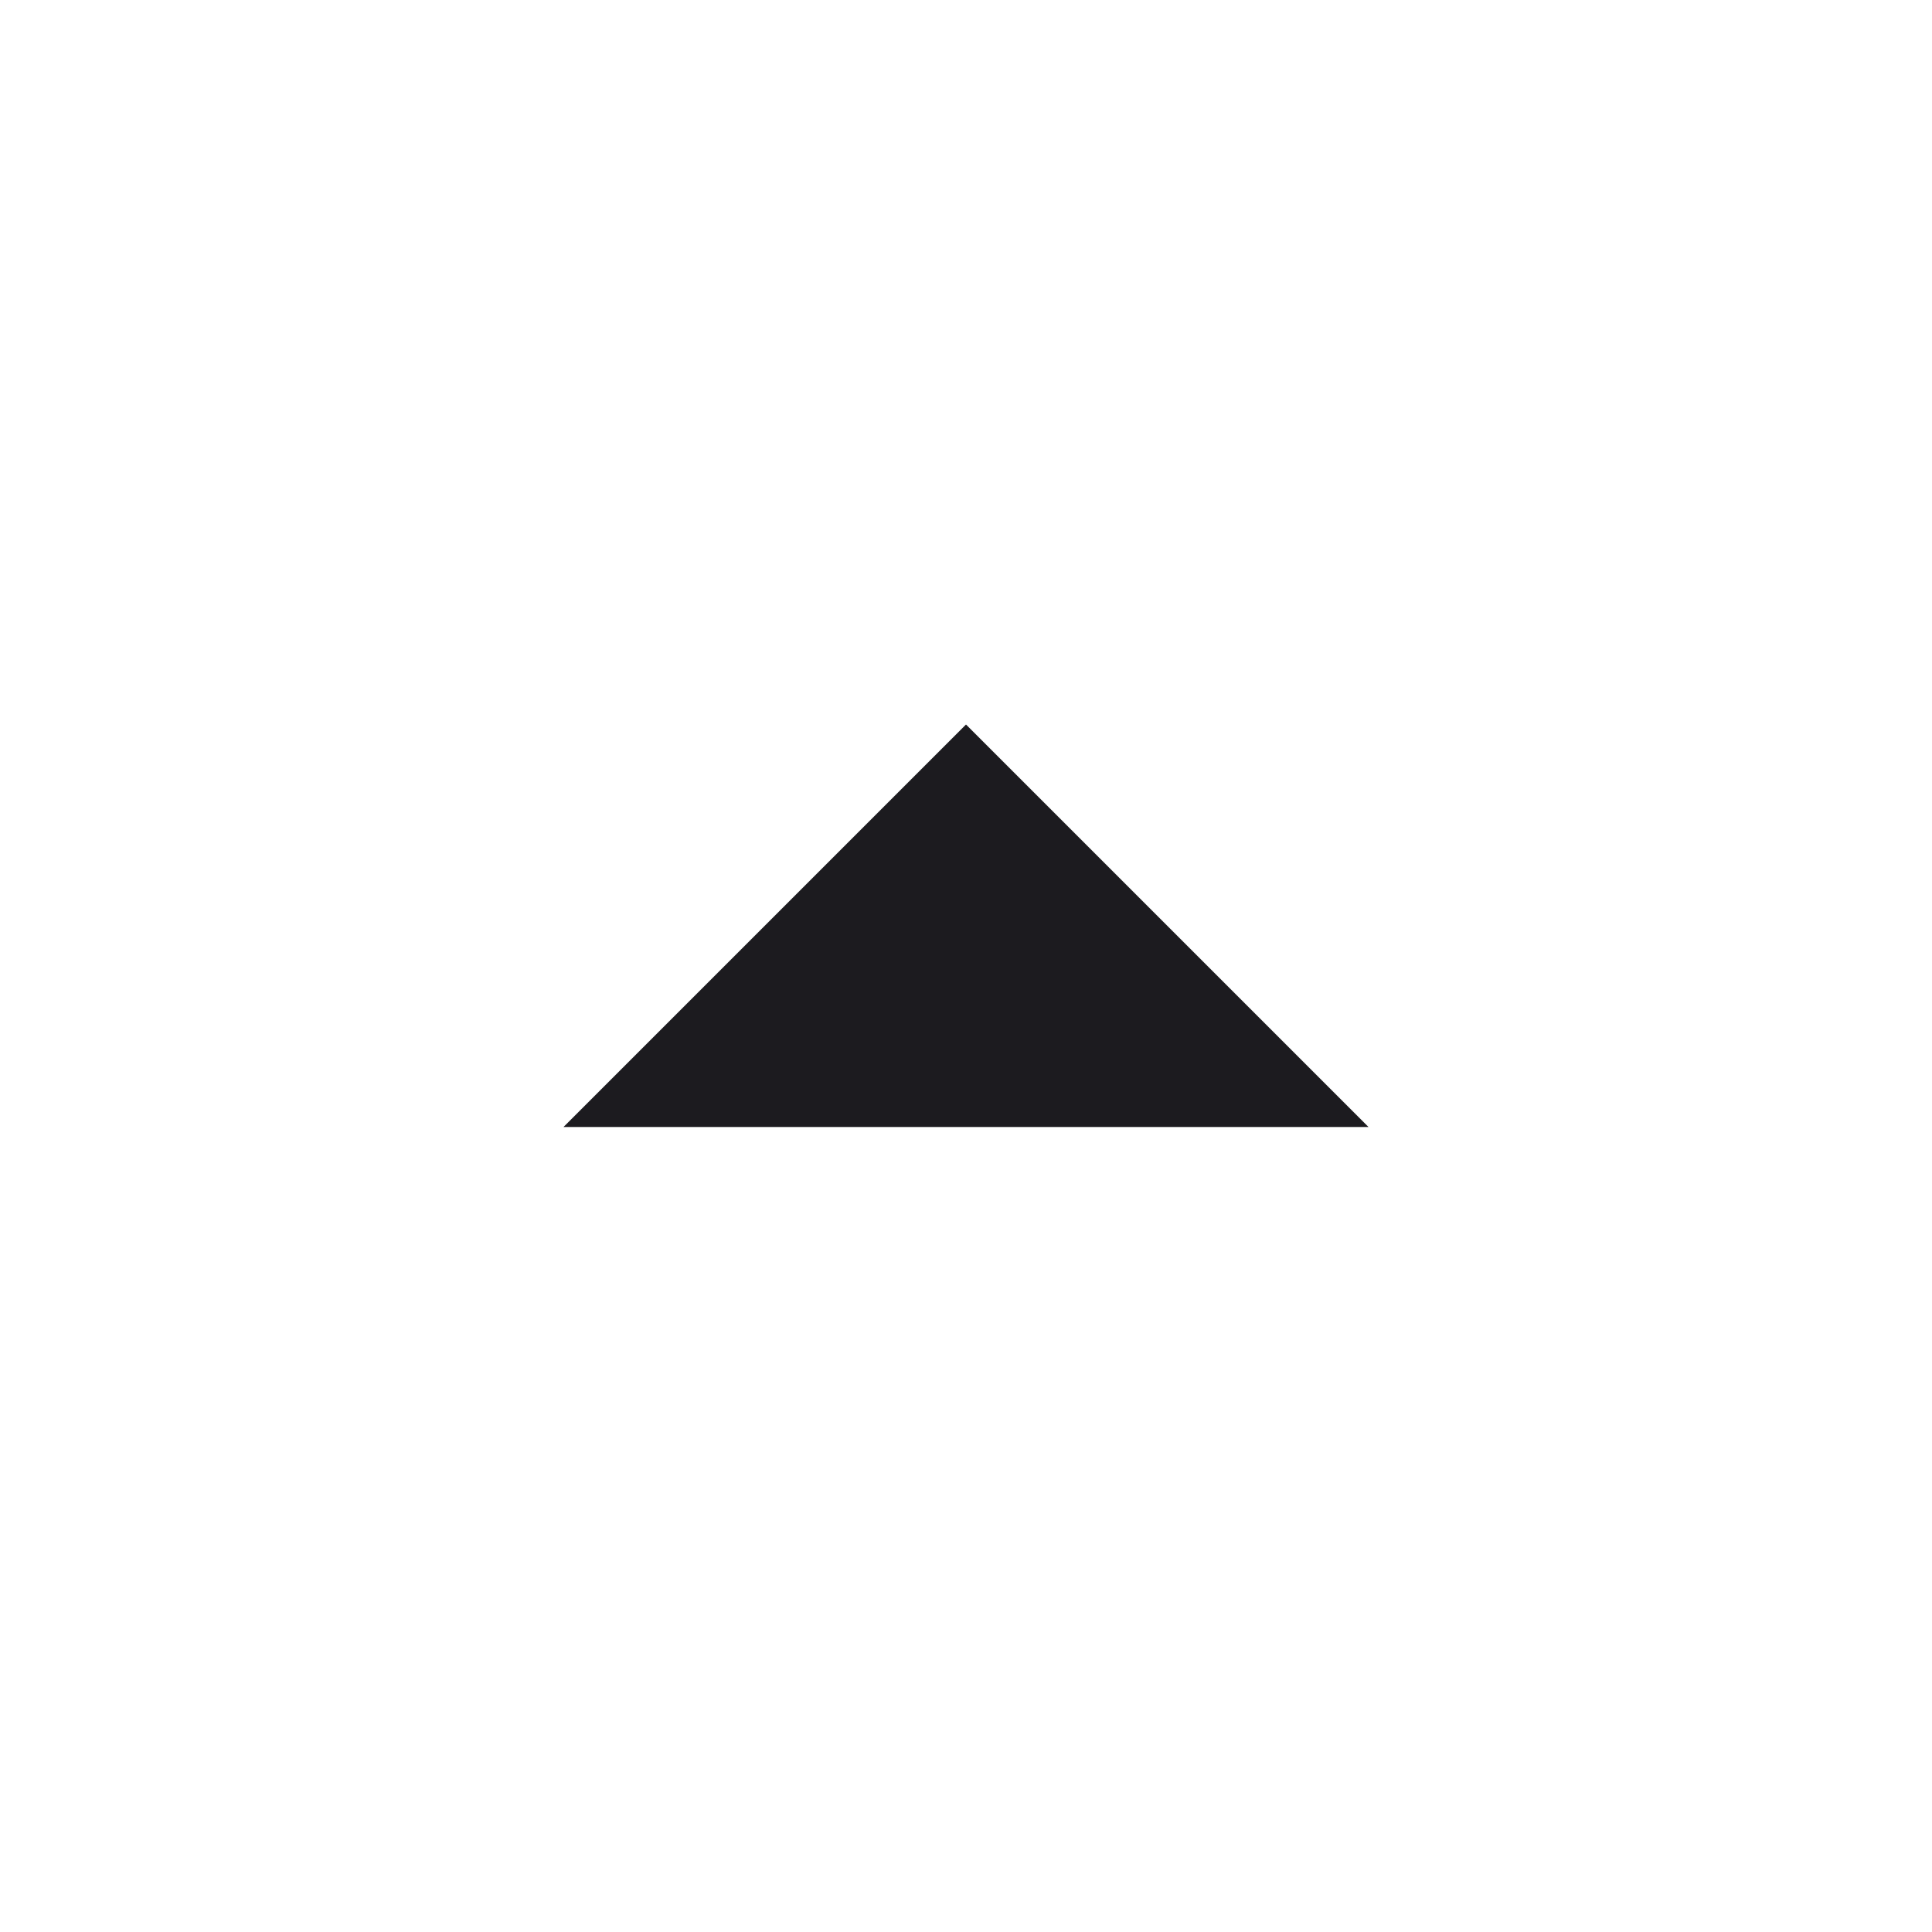
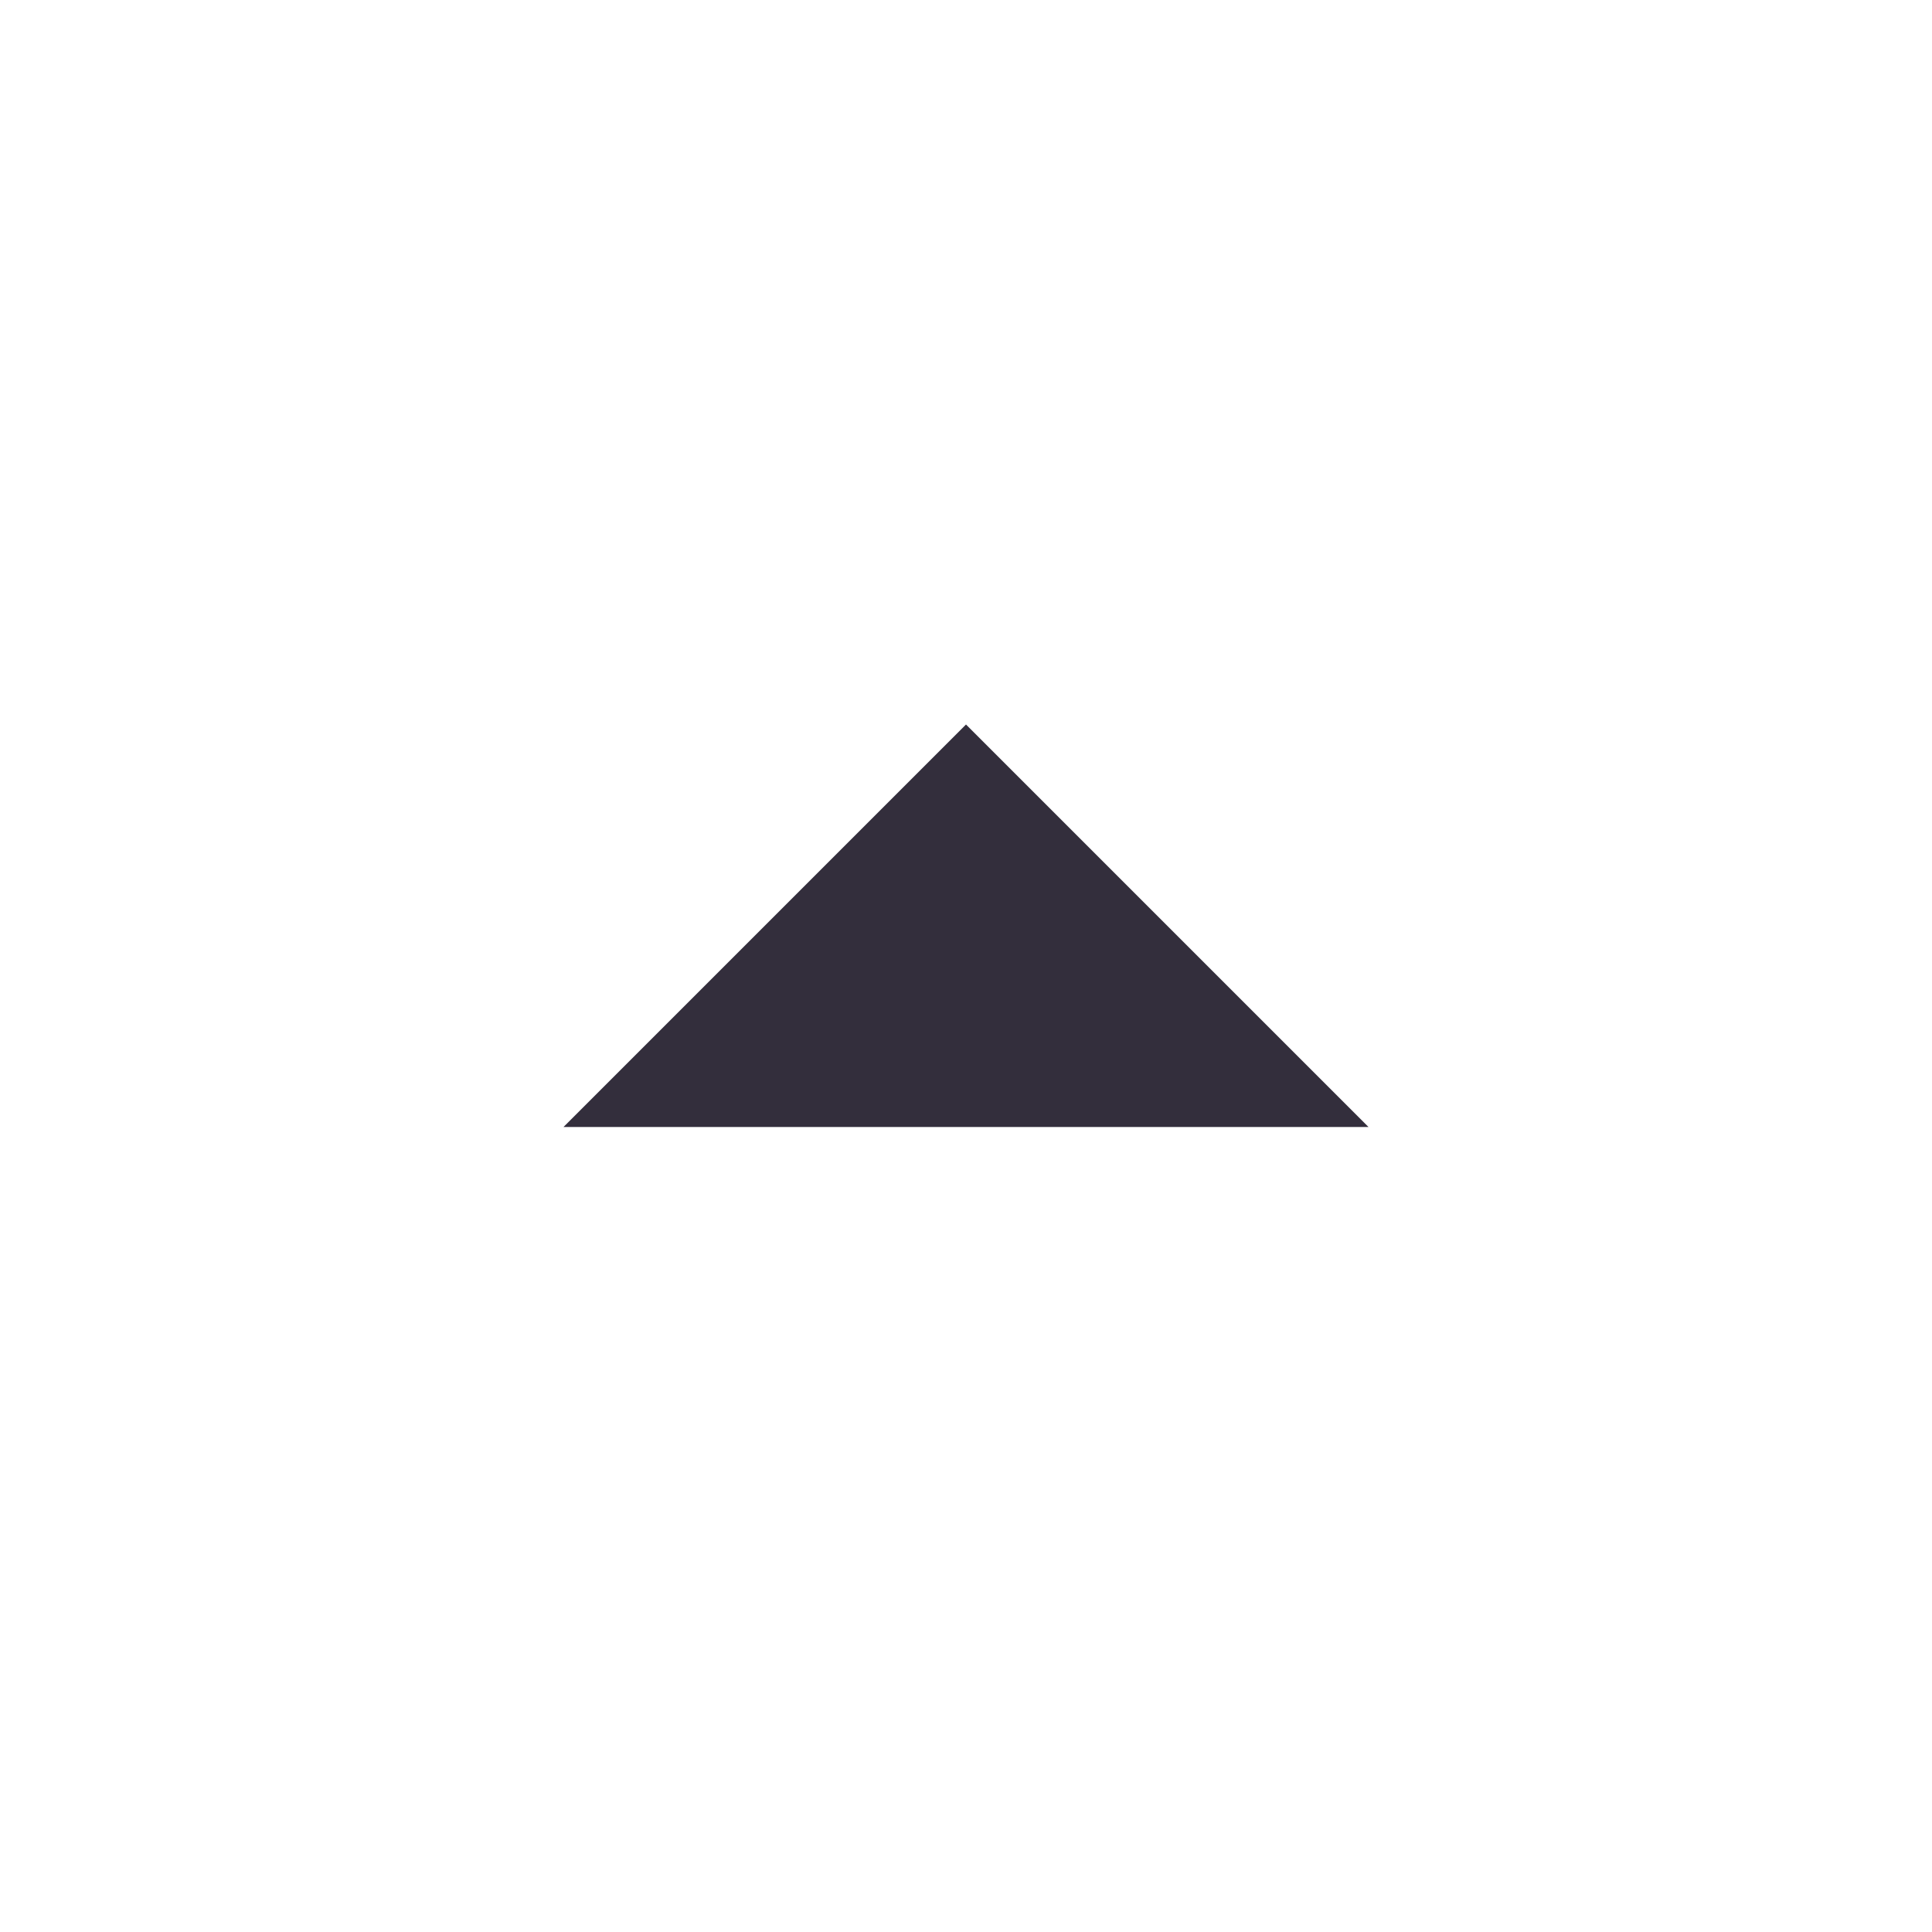
<svg xmlns="http://www.w3.org/2000/svg" width="32" height="32" viewBox="0 0 32 32" fill="none">
  <mask id="mask0_154_274" style="mask-type:alpha" maskUnits="userSpaceOnUse" x="0" y="0" width="32" height="32">
    <rect width="32" height="32" fill="#D9D9D9" />
  </mask>
  <g mask="url(#mask0_154_274)">
-     <path d="M9.333 18.667L16 12L22.667 18.667H9.333Z" fill="#1C1B1F" />
+     <path d="M9.333 18.667L16 12L22.667 18.667H9.333Z" fill="#332E3C" />
  </g>
</svg>
